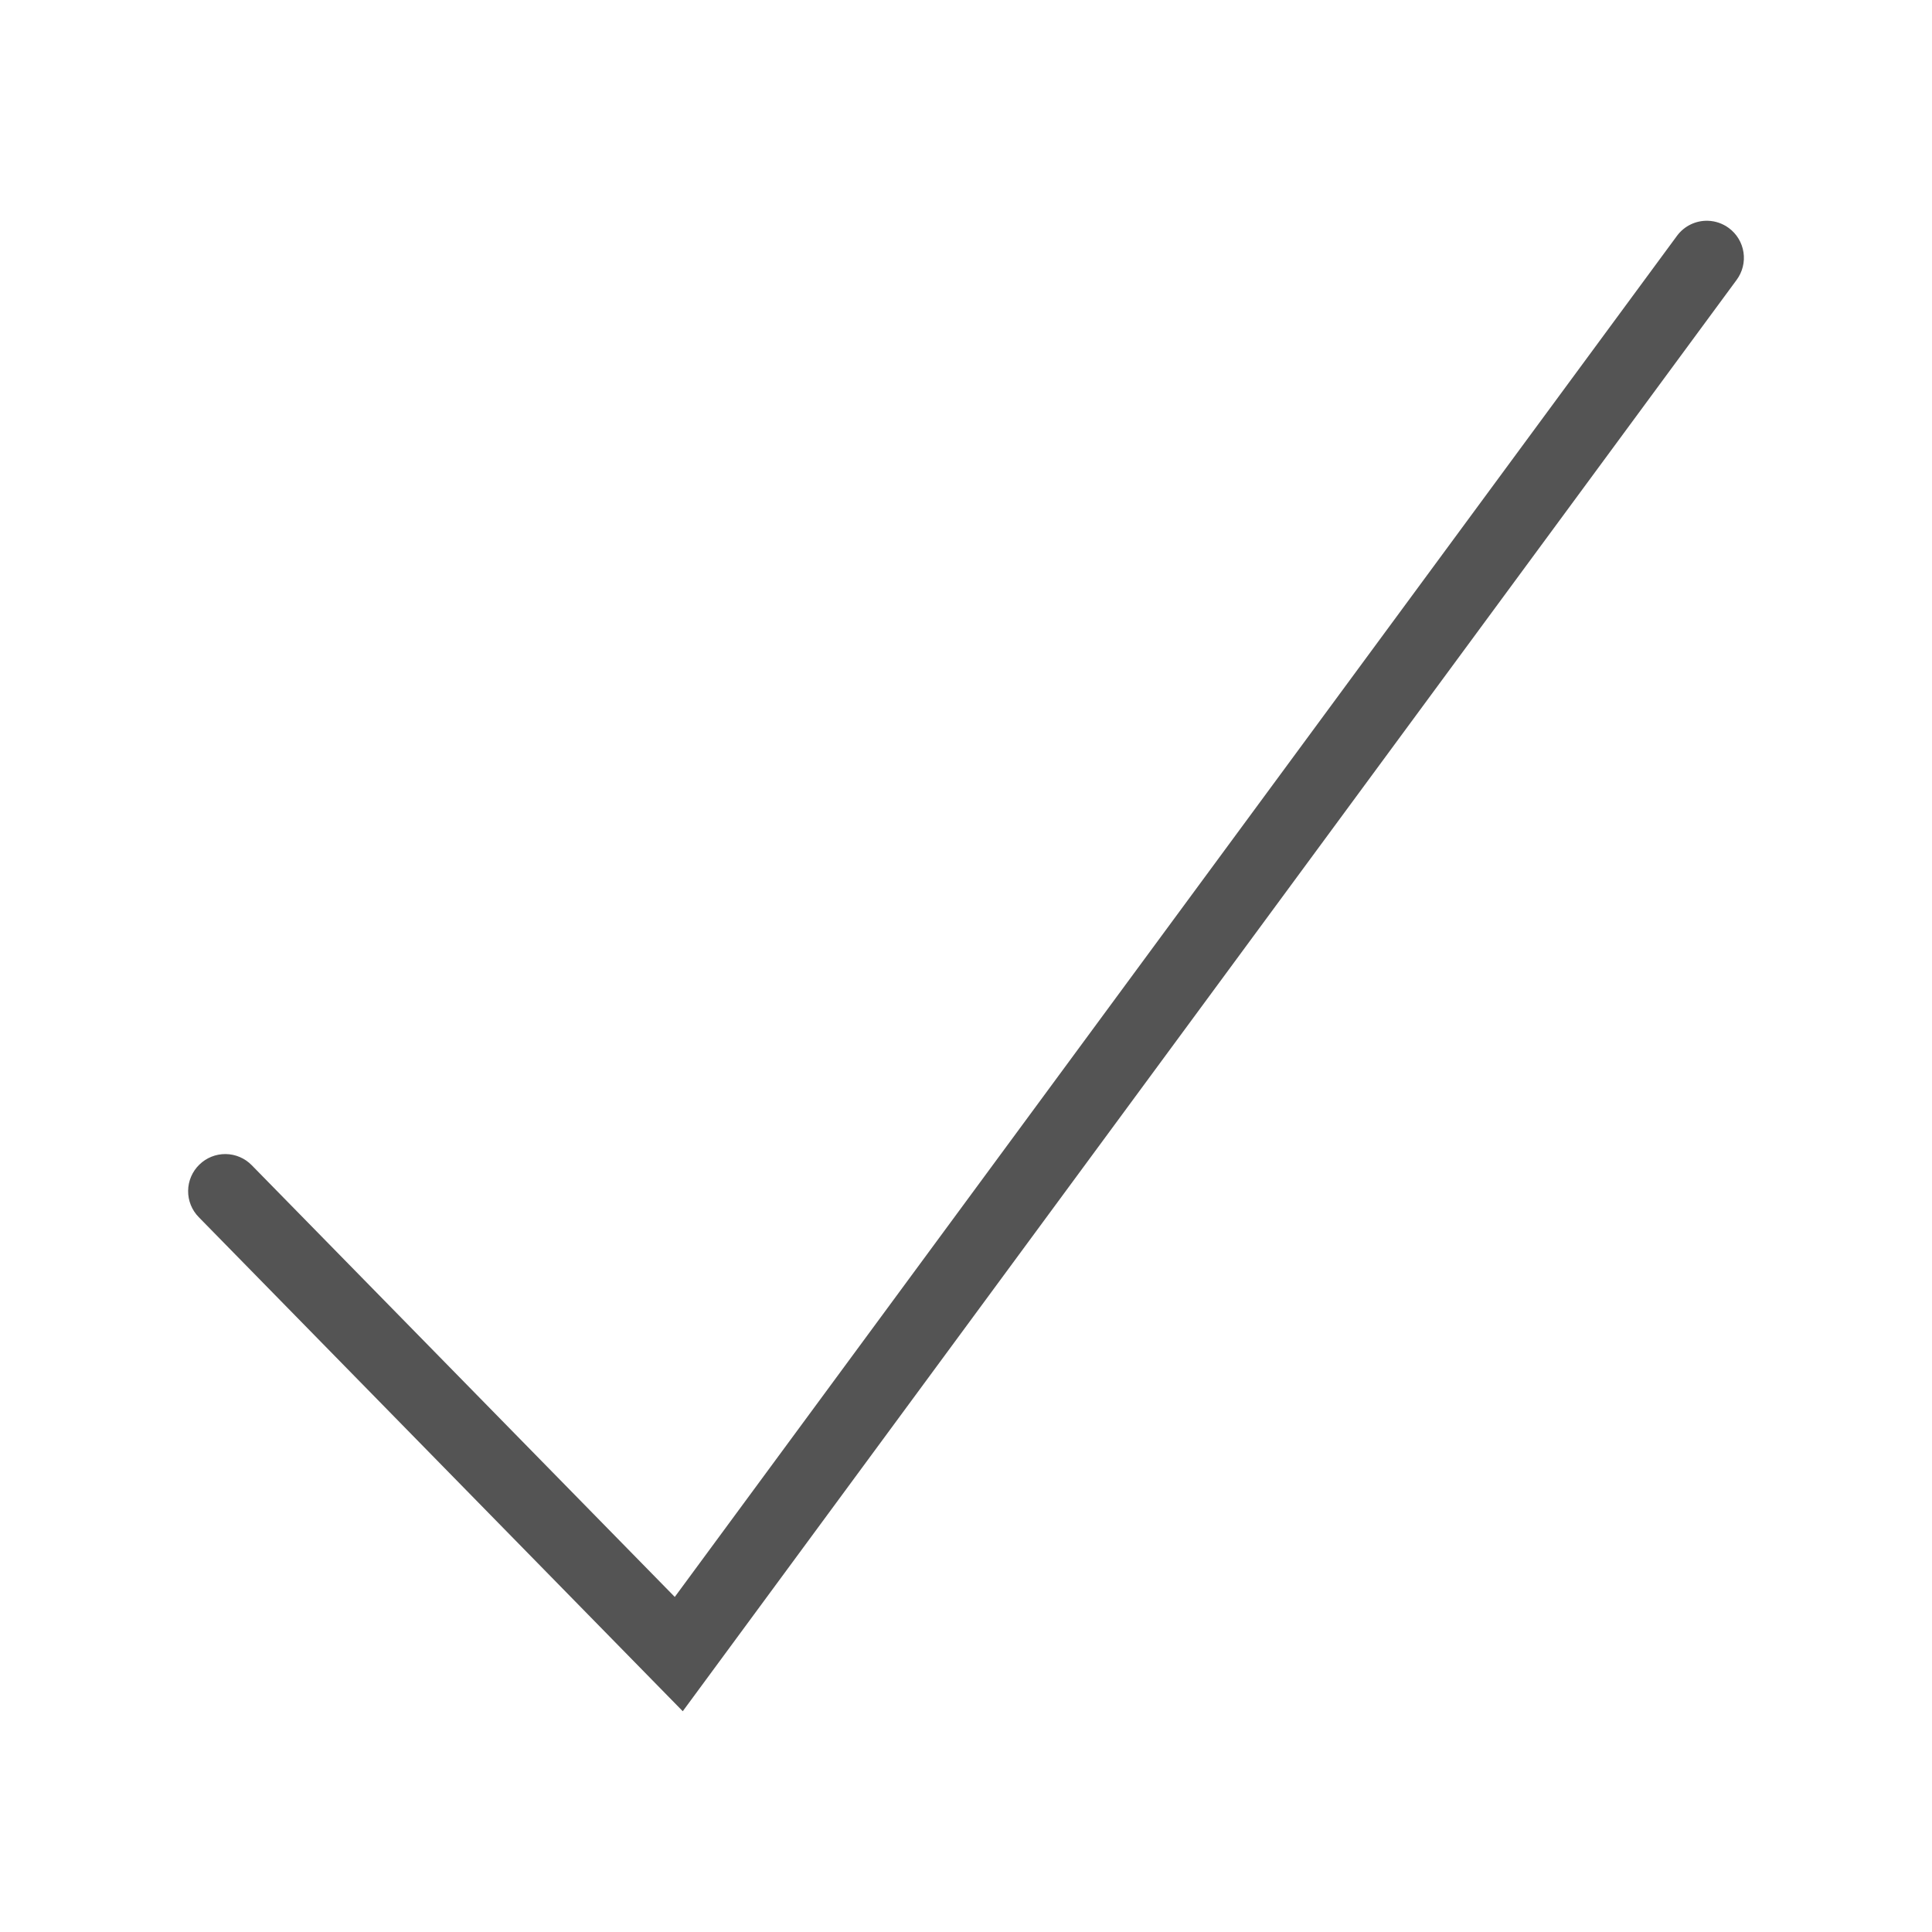
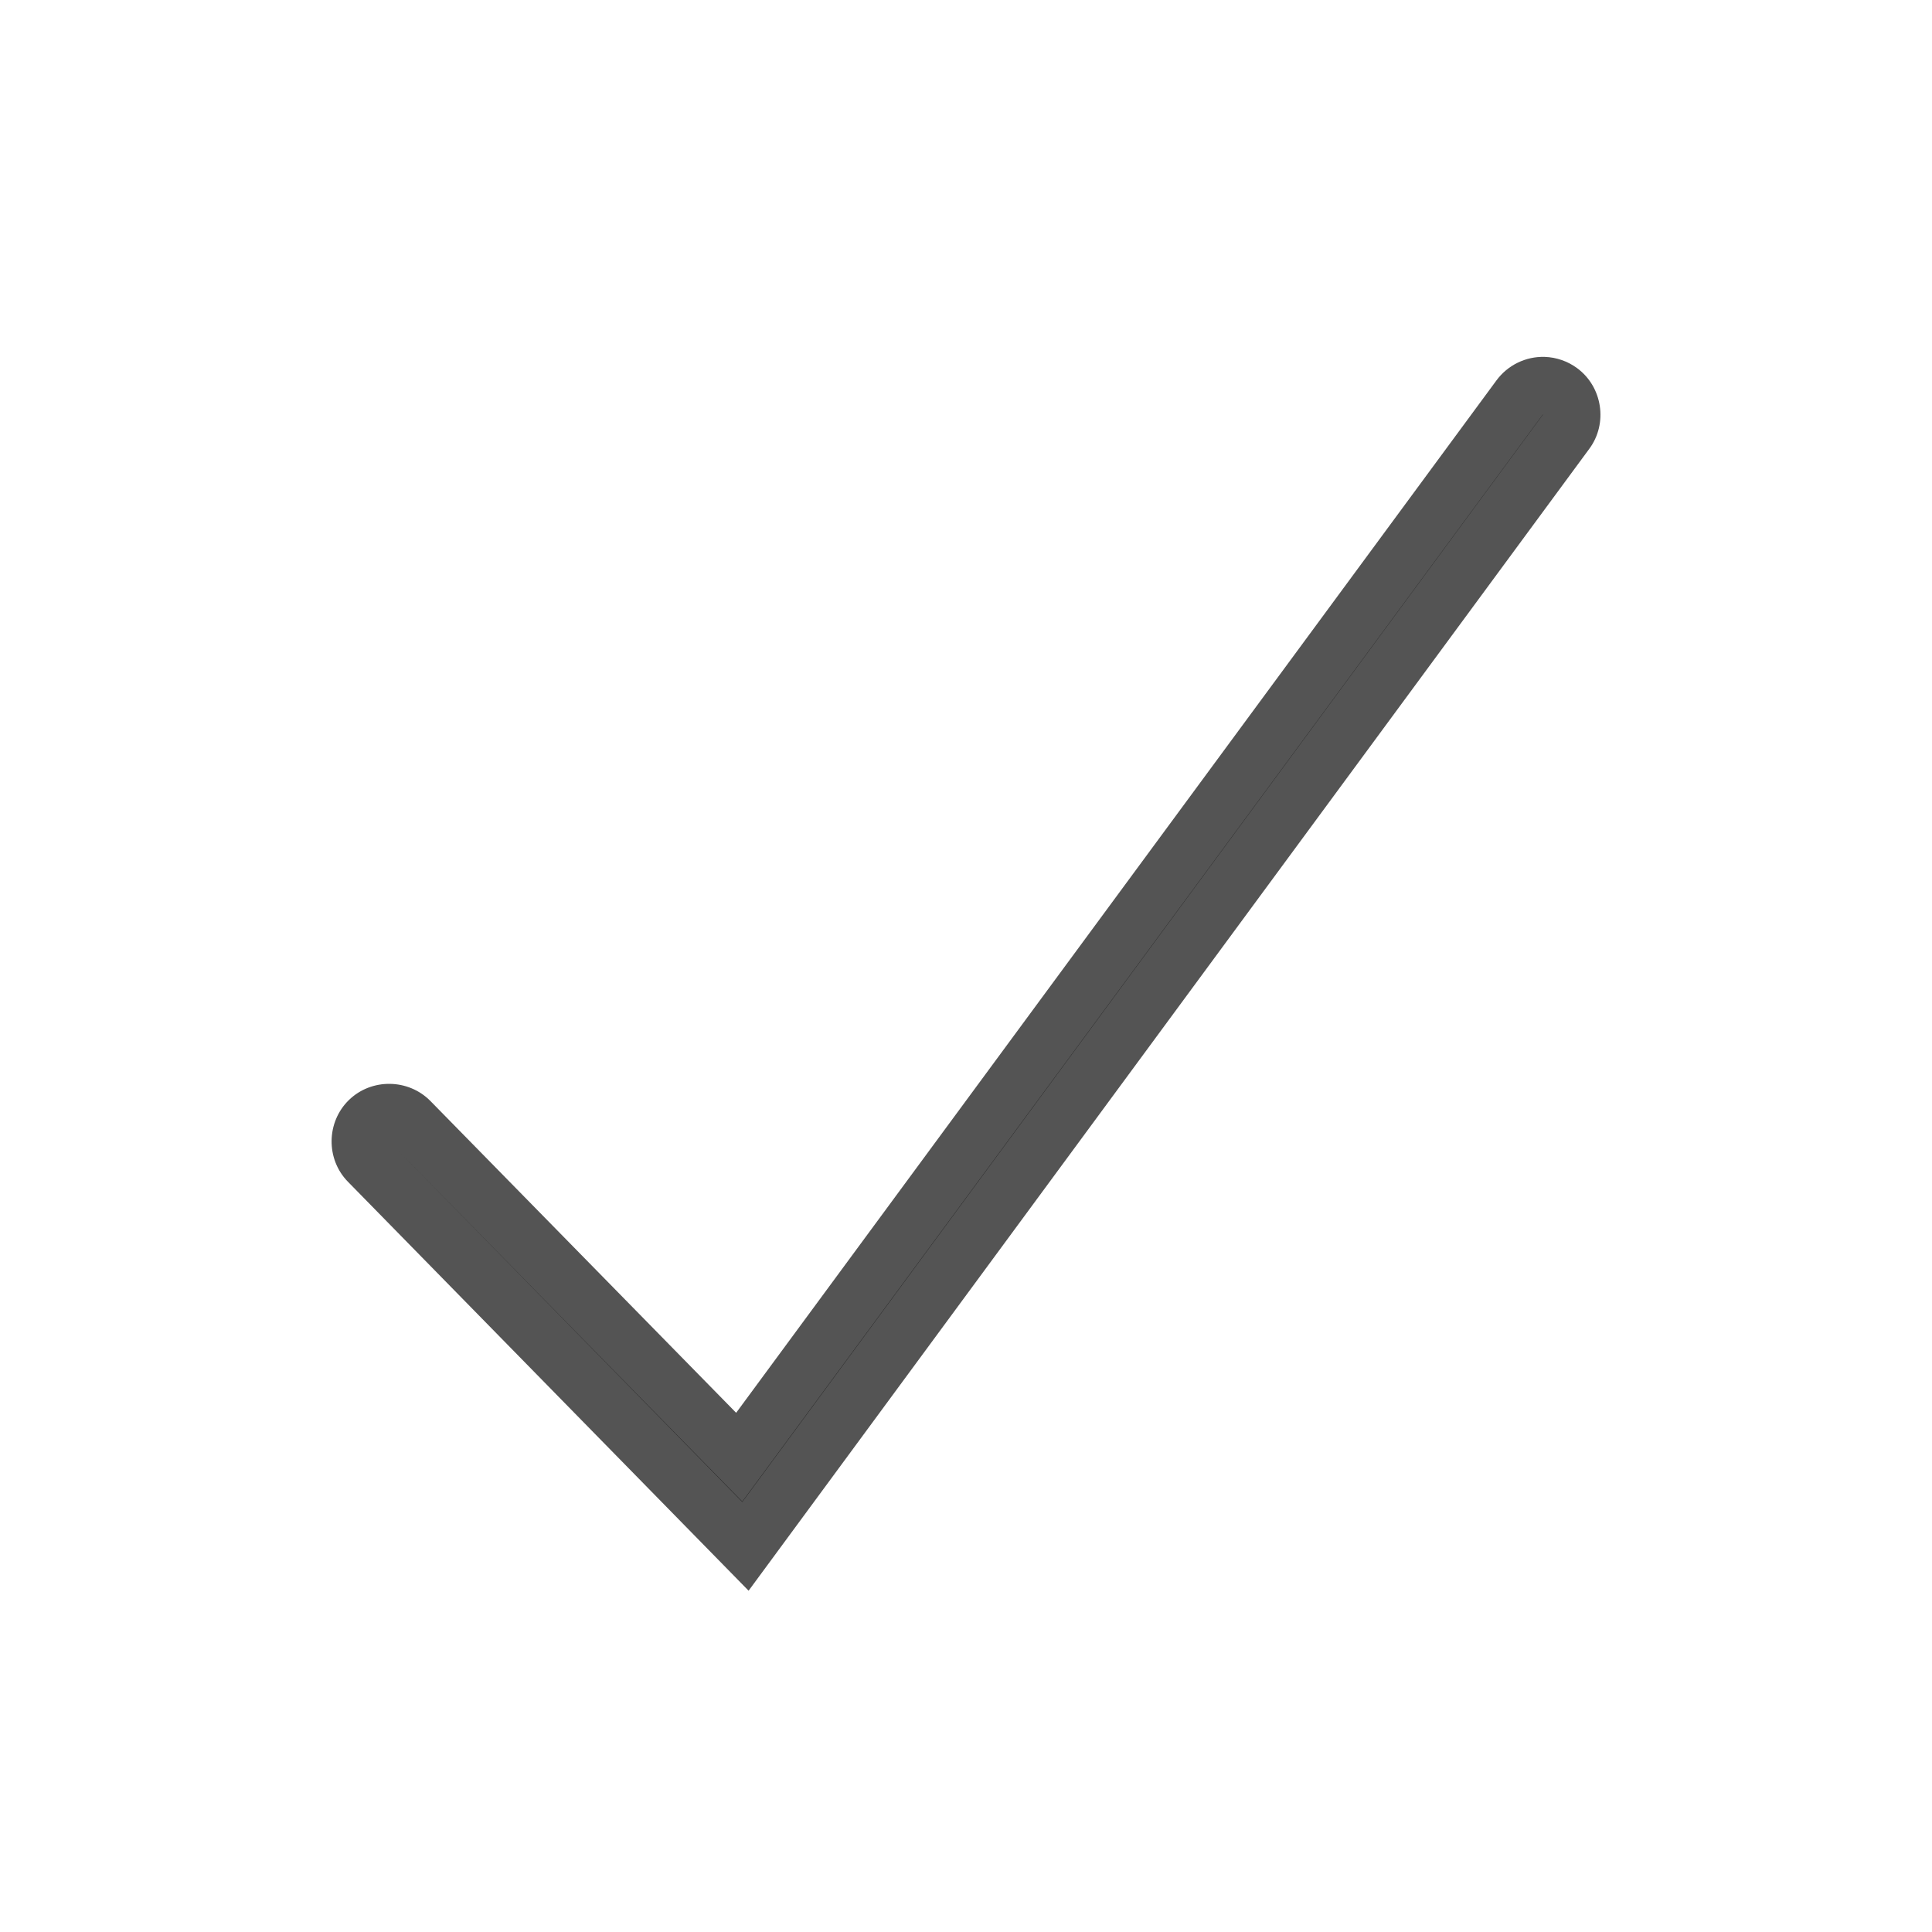
<svg xmlns="http://www.w3.org/2000/svg" width="25.151mm" height="25.151mm" viewBox="0 0 25.151 25.151" version="1.1" id="svg8">
  <defs id="defs2" />
  <g id="layer1" transform="translate(-43.69967,-83.81493)">
-     <g id="g843">
+     <g id="g881">
      <rect style="fill:none;stroke-width:2.465;stroke-linecap:round;stroke-linejoin:round;paint-order:markers fill stroke;stop-color:#000000" id="rect10" width="25.151" height="25.151" x="43.7" y="83.815" />
-       <path style="color:#000000;font-style:normal;font-variant:normal;font-weight:normal;font-stretch:normal;font-size:medium;line-height:normal;font-family:sans-serif;font-variant-ligatures:normal;font-variant-position:normal;font-variant-caps:normal;font-variant-numeric:normal;font-variant-alternates:normal;font-variant-east-asian:normal;font-feature-settings:normal;font-variation-settings:normal;text-indent:0;text-align:start;text-decoration:none;text-decoration-line:none;text-decoration-style:solid;text-decoration-color:#000000;letter-spacing:normal;word-spacing:normal;text-transform:none;writing-mode:lr-tb;direction:ltr;text-orientation:mixed;dominant-baseline:auto;baseline-shift:baseline;text-anchor:start;white-space:normal;shape-padding:0;shape-margin:0;inline-size:0;clip-rule:nonzero;display:inline;overflow:visible;visibility:visible;opacity:1;isolation:auto;mix-blend-mode:normal;color-interpolation:sRGB;color-interpolation-filters:linearRGB;solid-color:#000000;solid-opacity:1;vector-effect:none;fill:#545454;fill-opacity:1;fill-rule:nonzero;stroke:none;stroke-width:0.965;stroke-linecap:round;stroke-linejoin:miter;stroke-miterlimit:4;stroke-dasharray:none;stroke-dashoffset:0;stroke-opacity:1;color-rendering:auto;image-rendering:auto;shape-rendering:auto;text-rendering:auto;enable-background:accumulate;stop-color:#000000;stop-opacity:1" d="m 65.934,86.689 a 0.482,0.482 0 0 0 -0.404,0.197 L 52.484,104.604 46.977,98.984 a 0.482,0.482 0 0 0 -0.682,-0.008 0.482,0.482 0 0 0 -0.008,0.684 l 6.301,6.432 13.719,-18.633 a 0.482,0.482 0 0 0 -0.102,-0.676 0.482,0.482 0 0 0 -0.271,-0.094 z" id="path839" />
+       <g id="g871" style="opacity:1">
+         <path style="color:#000000;font-style:normal;font-variant:normal;font-weight:normal;font-stretch:normal;font-size:medium;line-height:normal;font-family:sans-serif;font-variant-ligatures:normal;font-variant-position:normal;font-variant-caps:normal;font-variant-numeric:normal;font-variant-alternates:normal;font-variant-east-asian:normal;font-feature-settings:normal;font-variation-settings:normal;text-indent:0;text-align:start;text-decoration:none;text-decoration-line:none;text-decoration-style:solid;text-decoration-color:#000000;letter-spacing:normal;word-spacing:normal;text-transform:none;writing-mode:lr-tb;direction:ltr;text-orientation:mixed;dominant-baseline:auto;baseline-shift:baseline;text-anchor:start;white-space:normal;shape-padding:0;shape-margin:0;inline-size:0;clip-rule:nonzero;display:inline;overflow:visible;visibility:visible;isolation:auto;mix-blend-mode:normal;color-interpolation:sRGB;color-interpolation-filters:linearRGB;solid-color:#000000;solid-opacity:1;vector-effect:none;fill:#000000;fill-opacity:1;fill-rule:nonzero;stroke:none;stroke-width:0.751;stroke-linecap:round;stroke-linejoin:miter;stroke-miterlimit:4;stroke-dasharray:none;stroke-dashoffset:0;stroke-opacity:1.0;color-rendering:auto;image-rendering:auto;shape-rendering:auto;text-rendering:auto;enable-background:accumulate;stop-color:#000000;stop-opacity:1;" d="m 63.796,88.836 c -0.124,-0.004 -0.242,0.054 -0.315,0.154 l -10.158,13.796 -4.289,-4.376 c -0.145,-0.148 -0.382,-0.151 -0.531,-0.006 -0.149,0.145 -0.152,0.384 -0.006,0.532 l 4.906,5.008 10.683,-14.509 c 0.124,-0.167 0.088,-0.403 -0.079,-0.526 -0.061,-0.045 -0.135,-0.071 -0.211,-0.073 z" id="path873" />
+         <path style="color:#000000;font-style:normal;font-variant:normal;font-weight:normal;font-stretch:normal;font-size:medium;line-height:normal;font-family:sans-serif;font-variant-ligatures:normal;font-variant-position:normal;font-variant-caps:normal;font-variant-numeric:normal;font-variant-alternates:normal;font-variant-east-asian:normal;font-feature-settings:normal;font-variation-settings:normal;text-indent:0;text-align:start;text-decoration:none;text-decoration-line:none;text-decoration-style:solid;text-decoration-color:#000000;letter-spacing:normal;word-spacing:normal;text-transform:none;writing-mode:lr-tb;direction:ltr;text-orientation:mixed;dominant-baseline:auto;baseline-shift:baseline;text-anchor:start;white-space:normal;shape-padding:0;shape-margin:0;inline-size:0;clip-rule:nonzero;display:inline;overflow:visible;visibility:visible;isolation:auto;mix-blend-mode:normal;color-interpolation:sRGB;color-interpolation-filters:linearRGB;solid-color:#000000;solid-opacity:1;vector-effect:none;fill:#545454;fill-opacity:1;fill-rule:nonzero;stroke:none;stroke-width:0.751;stroke-linecap:round;stroke-linejoin:miter;stroke-miterlimit:4;stroke-dasharray:none;stroke-dashoffset:0;stroke-opacity:1.0;color-rendering:auto;image-rendering:auto;shape-rendering:auto;text-rendering:auto;enable-background:accumulate;stop-color:#000000;stop-opacity:1;" d="M 63.807 88.461 C 63.561 88.454 63.326 88.569 63.18 88.768 L 53.283 102.207 L 49.303 98.148 C 49.016 97.856 48.536 97.849 48.242 98.135 C 47.947 98.422 47.94 98.905 48.229 99.199 L 53.445 104.523 L 64.389 89.658 C 64.634 89.328 64.562 88.851 64.23 88.607 C 64.108 88.517 63.96 88.466 63.809 88.461 L 63.807 88.461 z M 63.783 89.213 L 63.785 89.213 L 53.363 103.367 L 48.766 98.674 L 53.363 103.363 L 63.783 89.213 z " id="path875" />
+       </g>
    </g>
  </g>
</svg>
